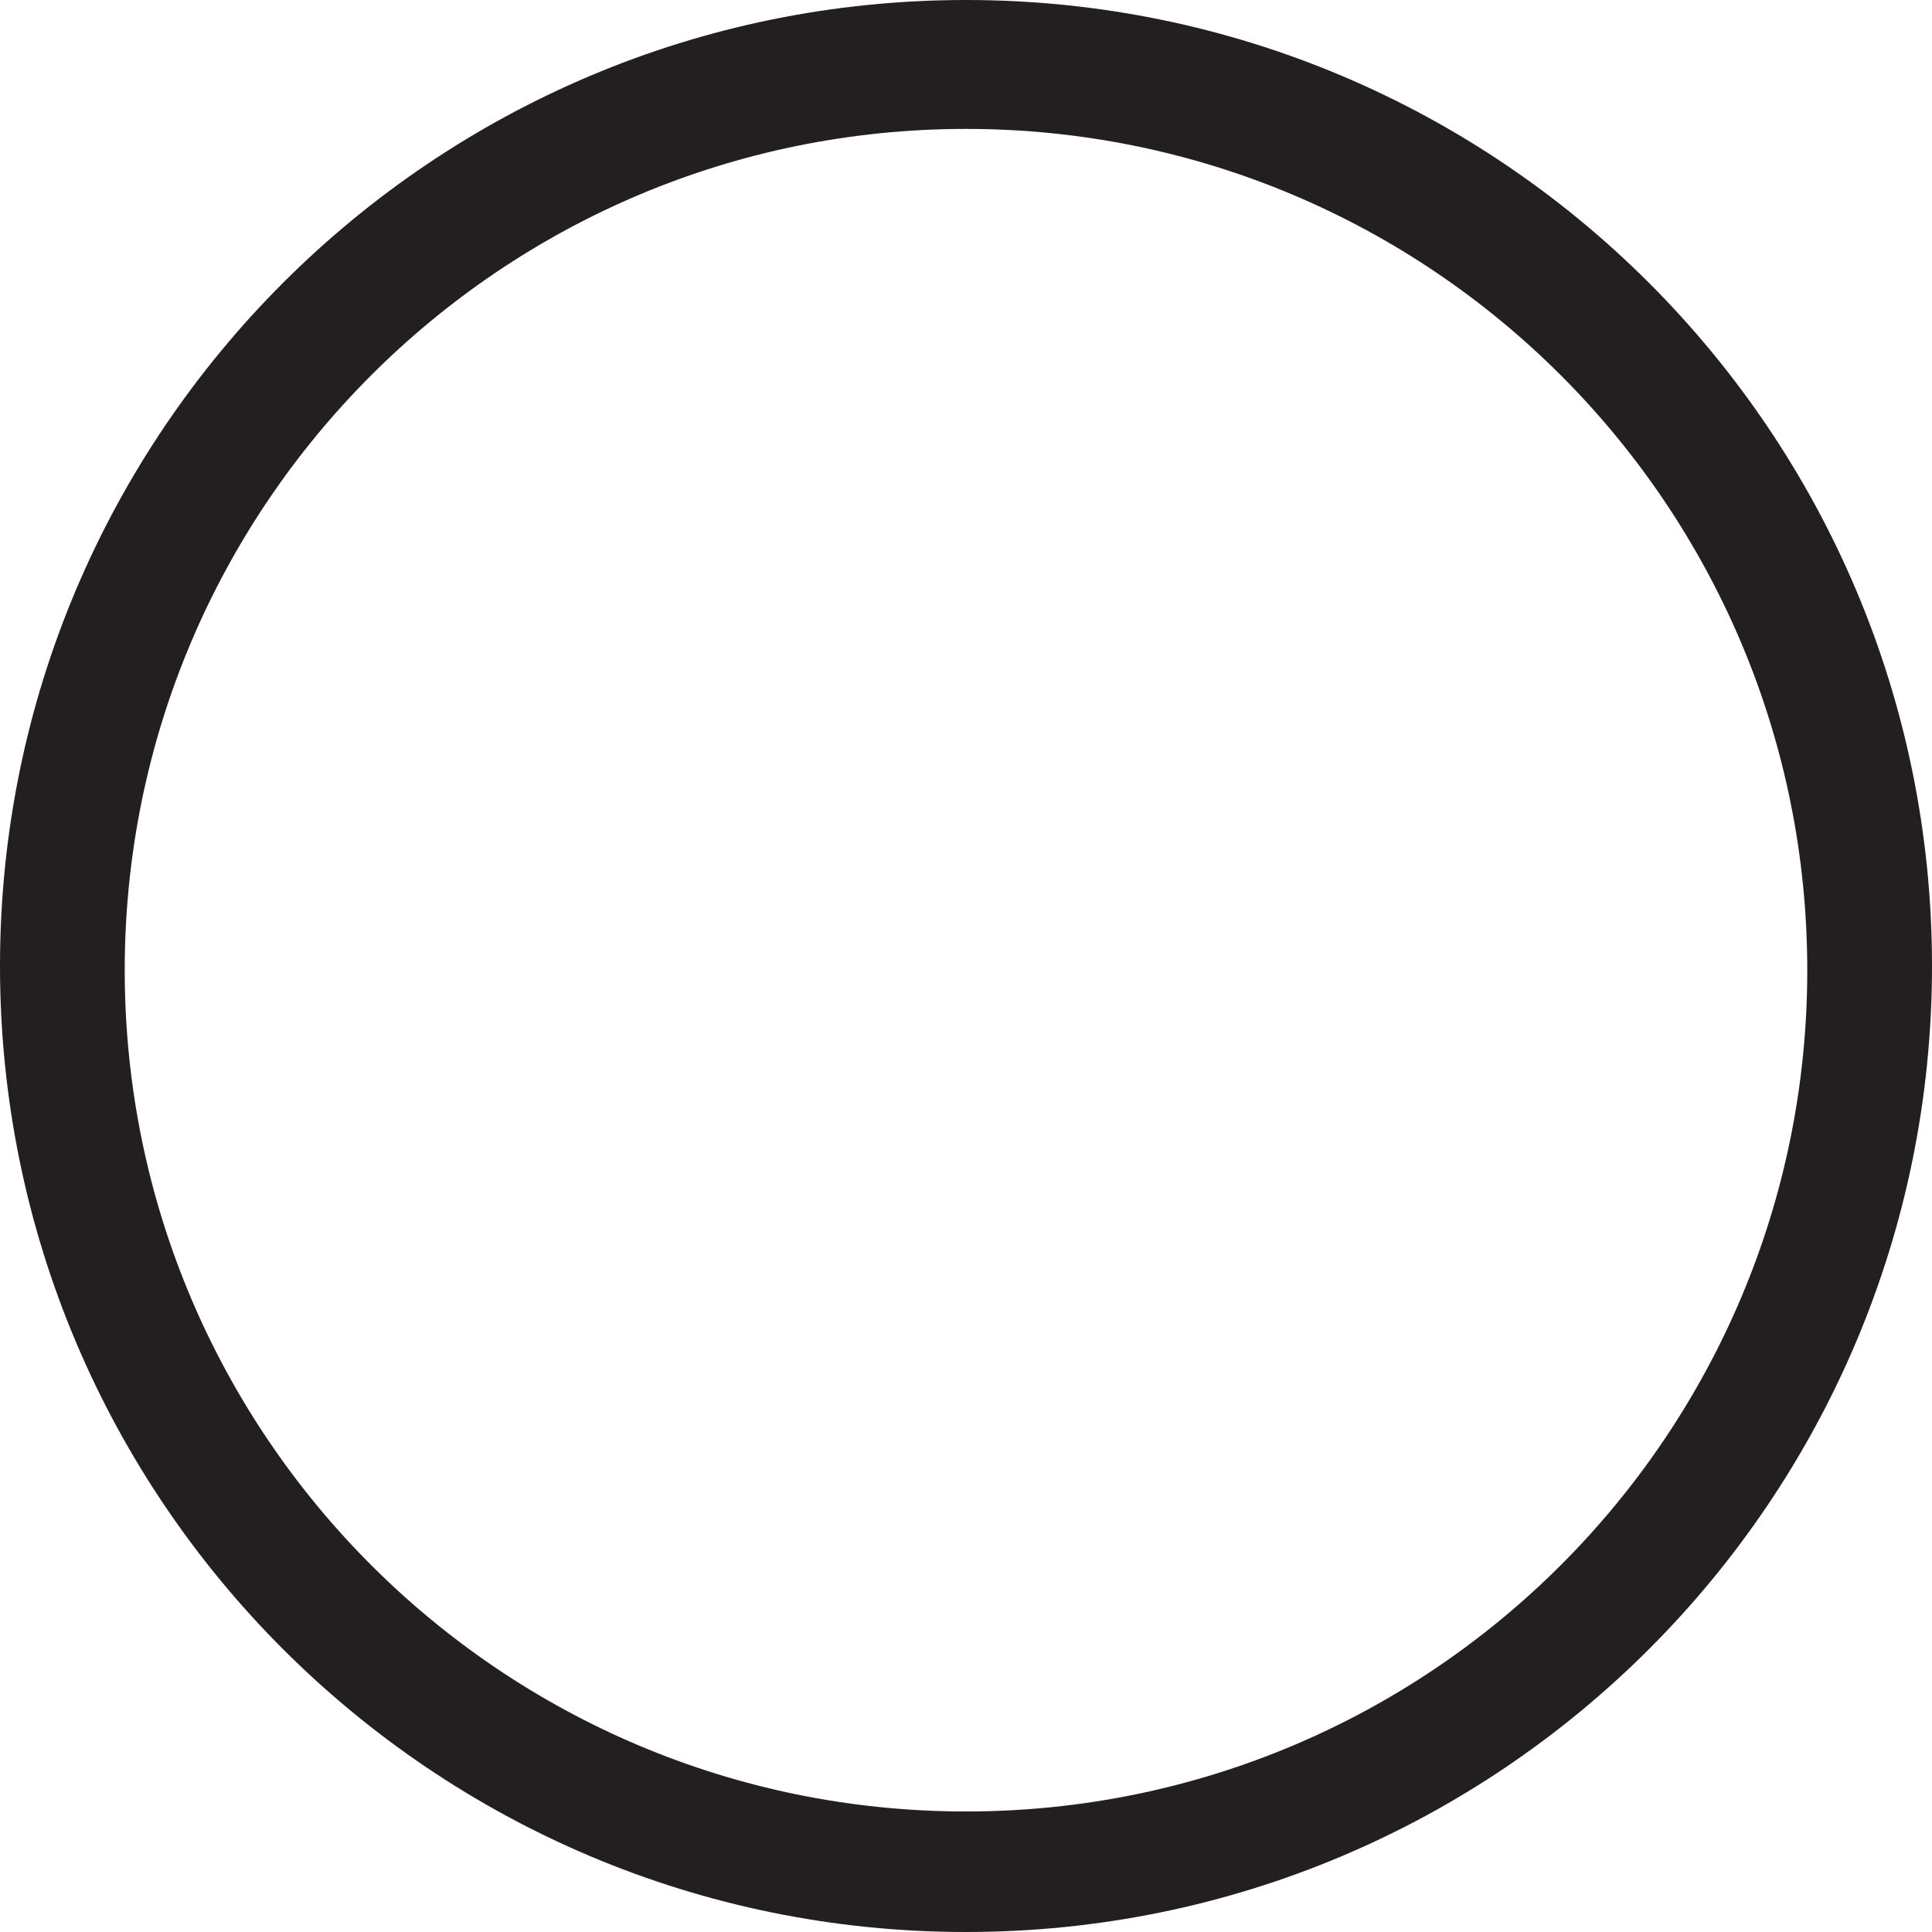
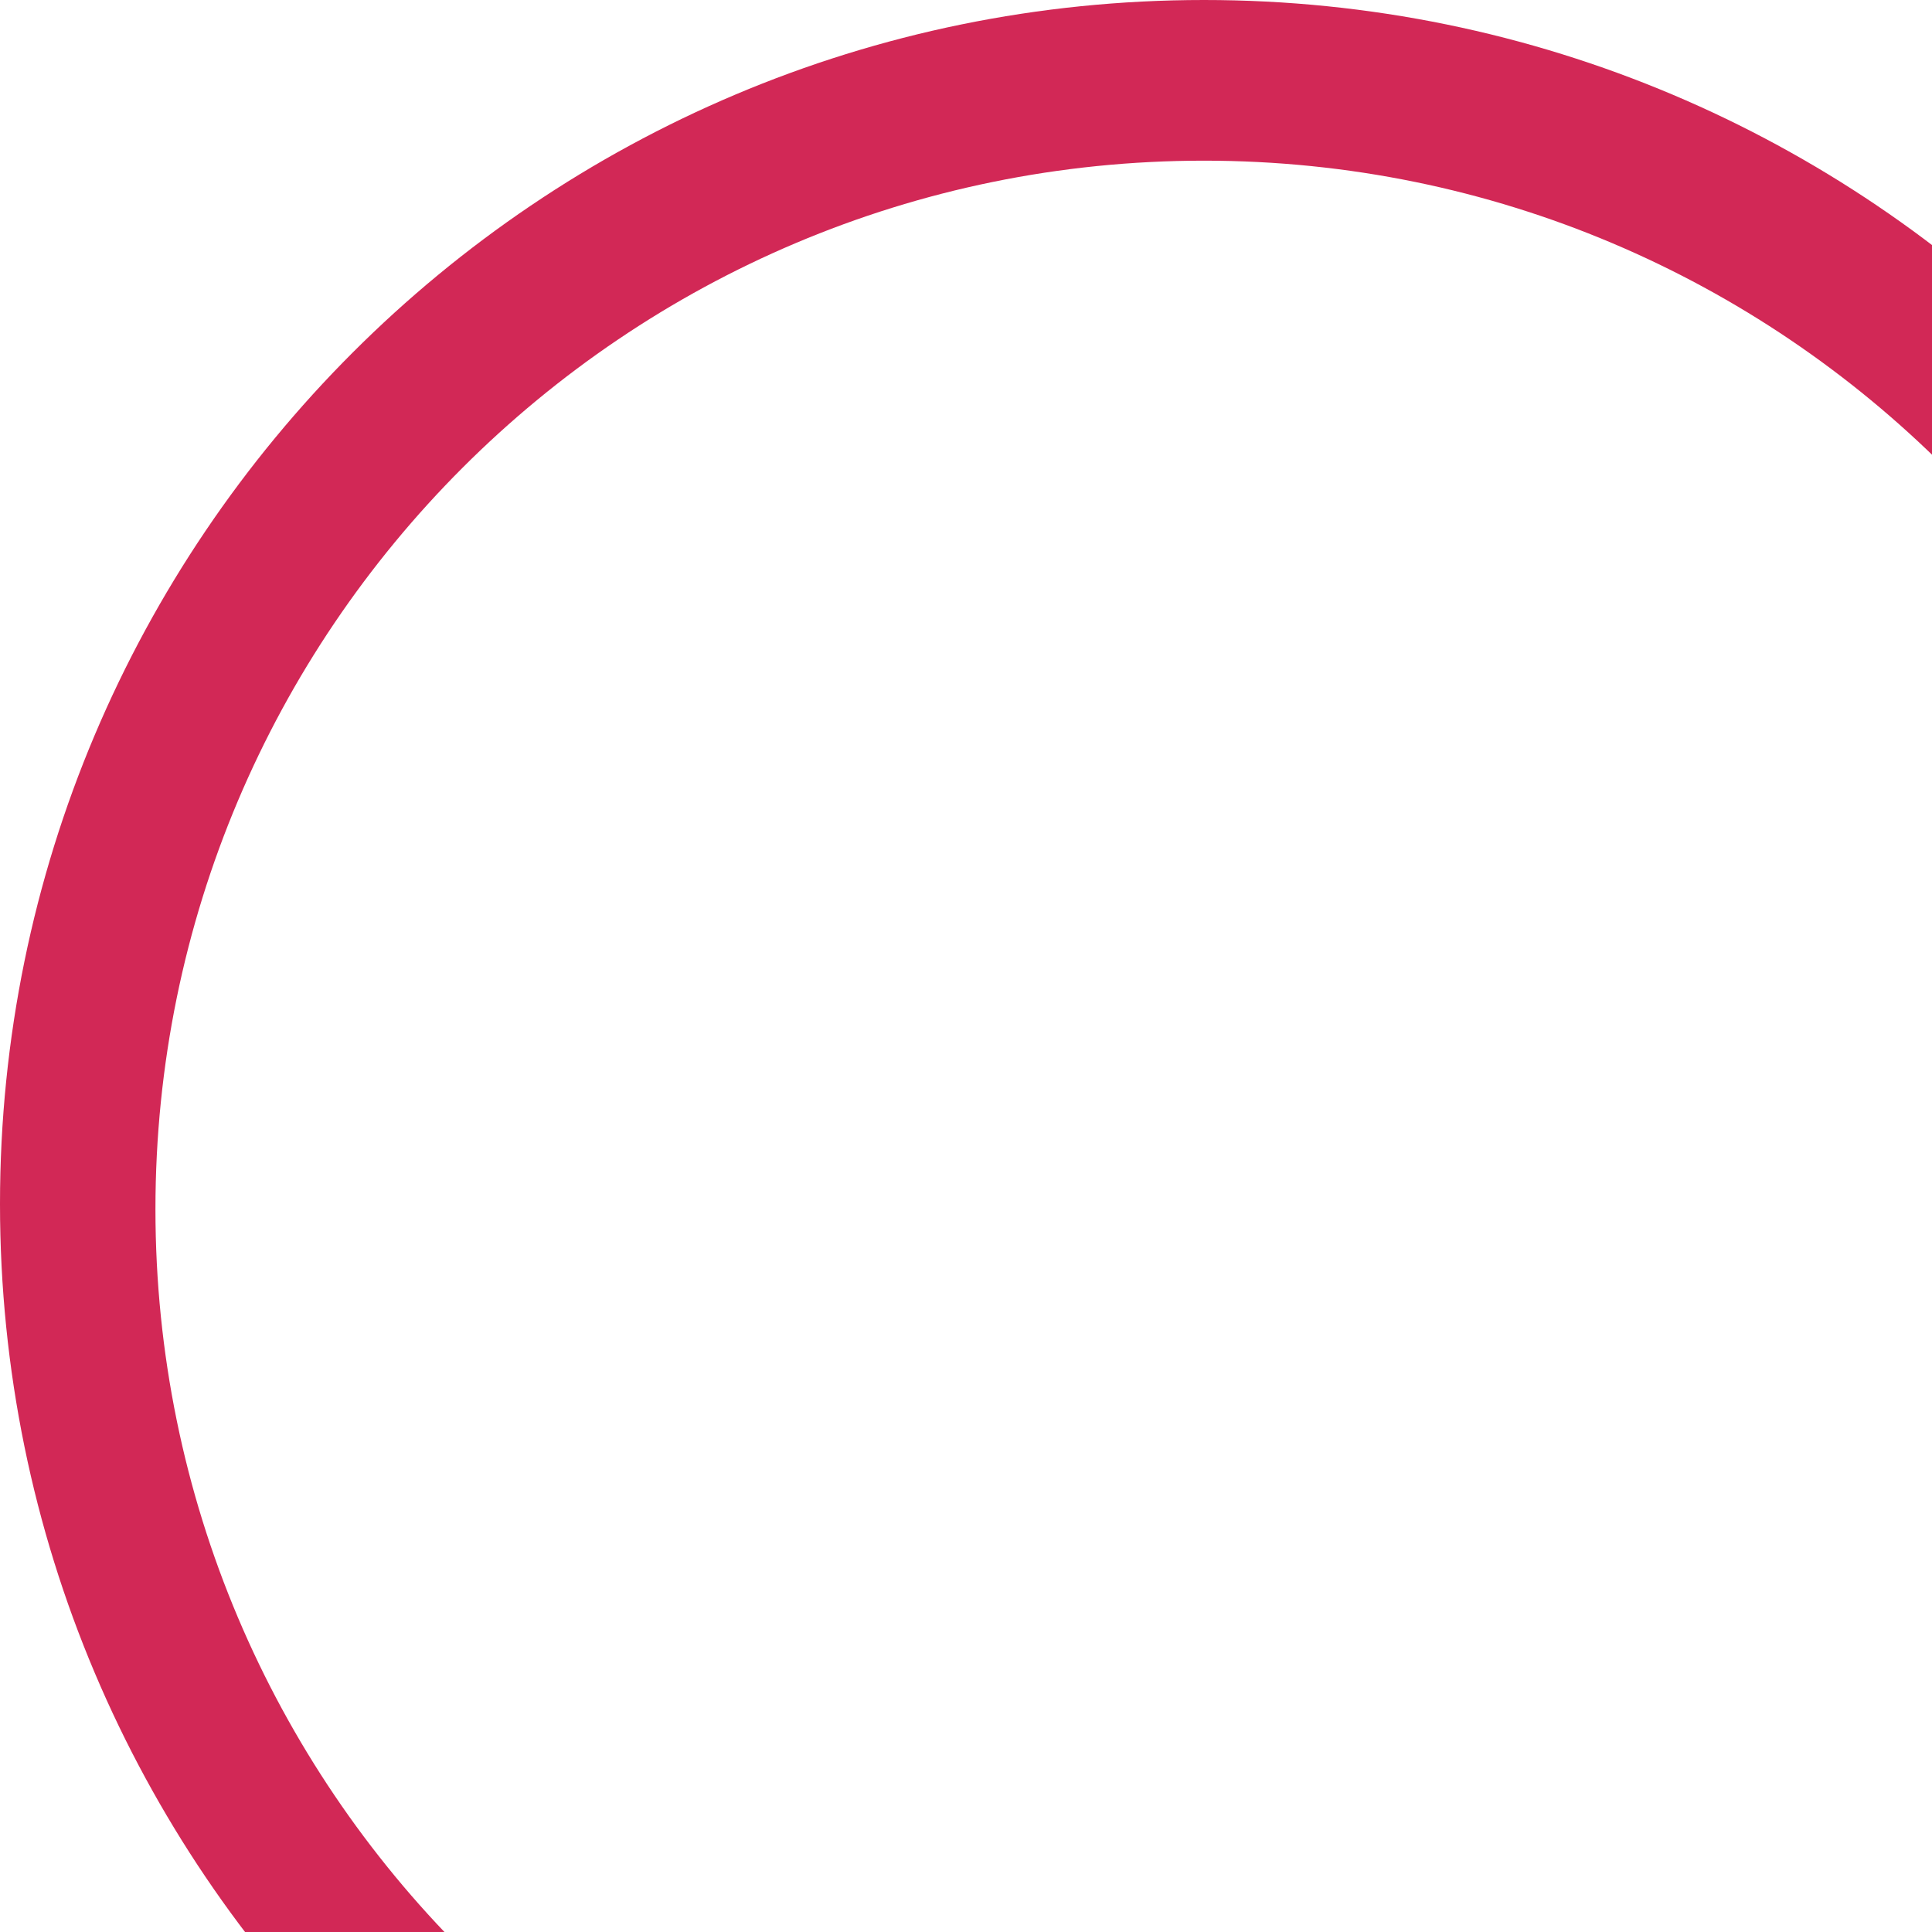
- <svg xmlns="http://www.w3.org/2000/svg" version="1.0" id="Layer_1" x="0px" y="0px" width="253px" height="253px" viewBox="22.5 69.048 253 253" enable-background="new 22.5 69.048 253 253" xml:space="preserve">
-   <path fill="#231F20" d="M149,69.048c-69.864,0-126.5,56.636-126.5,126.5c0,69.864,56.636,126.5,126.5,126.5 s126.5-56.636,126.5-126.5C275.5,125.685,218.864,69.048,149,69.048z M149,306.264c-60.844,0-110.167-49.323-110.167-110.167 C38.833,135.253,88.156,85.93,149,85.93c60.843,0,110.167,49.323,110.167,110.167C259.167,256.941,209.843,306.264,149,306.264z" />
+ <svg xmlns="http://www.w3.org/2000/svg" version="1.0" id="Layer_1" x="0px" y="0px" width="203px" height="203px" viewBox="22.5 69.048 203 203" enable-background="new 22.5 69.048 203 203" xml:space="preserve">
+   <path fill="#D22856" d="M149,69.048c-69.864,0-126.5,56.636-126.5,126.5c0,69.864,56.636,126.5,126.5,126.5 s126.5-56.636,126.5-126.5C275.5,125.685,218.864,69.048,149,69.048z M149,306.264c-60.844,0-110.167-49.323-110.167-110.167 C38.833,135.253,88.156,85.93,149,85.93c60.843,0,110.167,49.323,110.167,110.167C259.167,256.941,209.843,306.264,149,306.264z" />
</svg>
